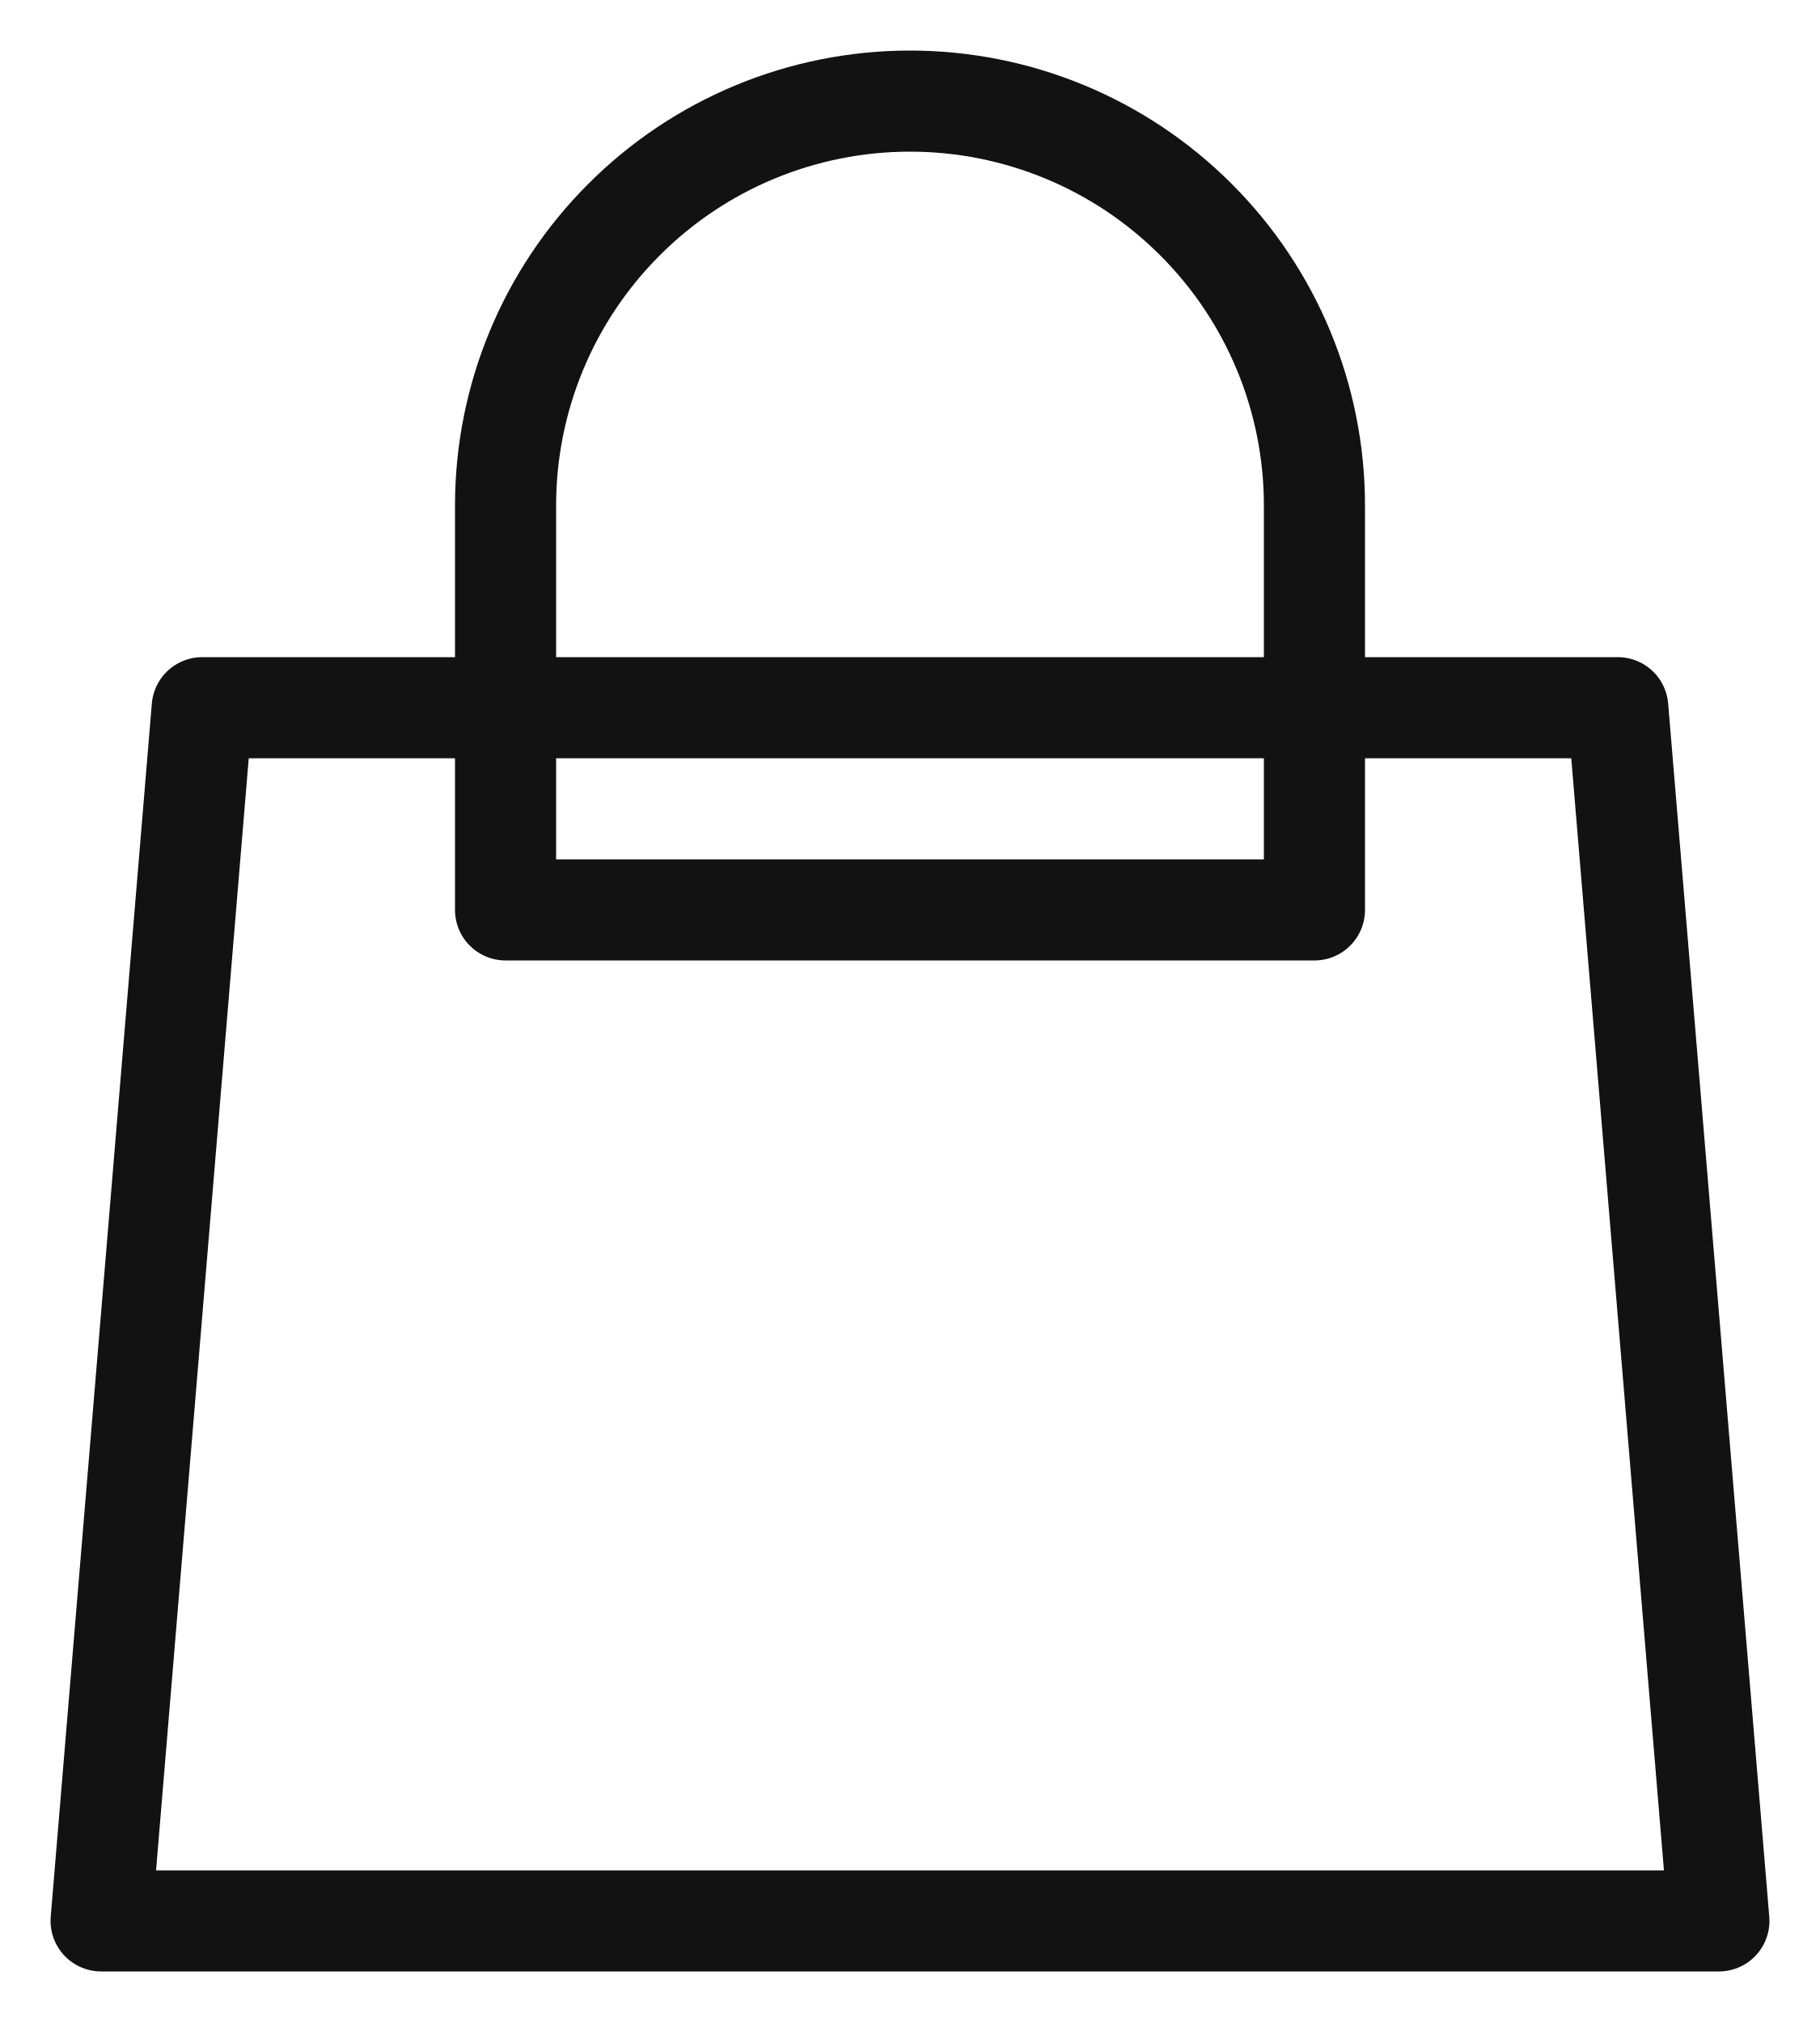
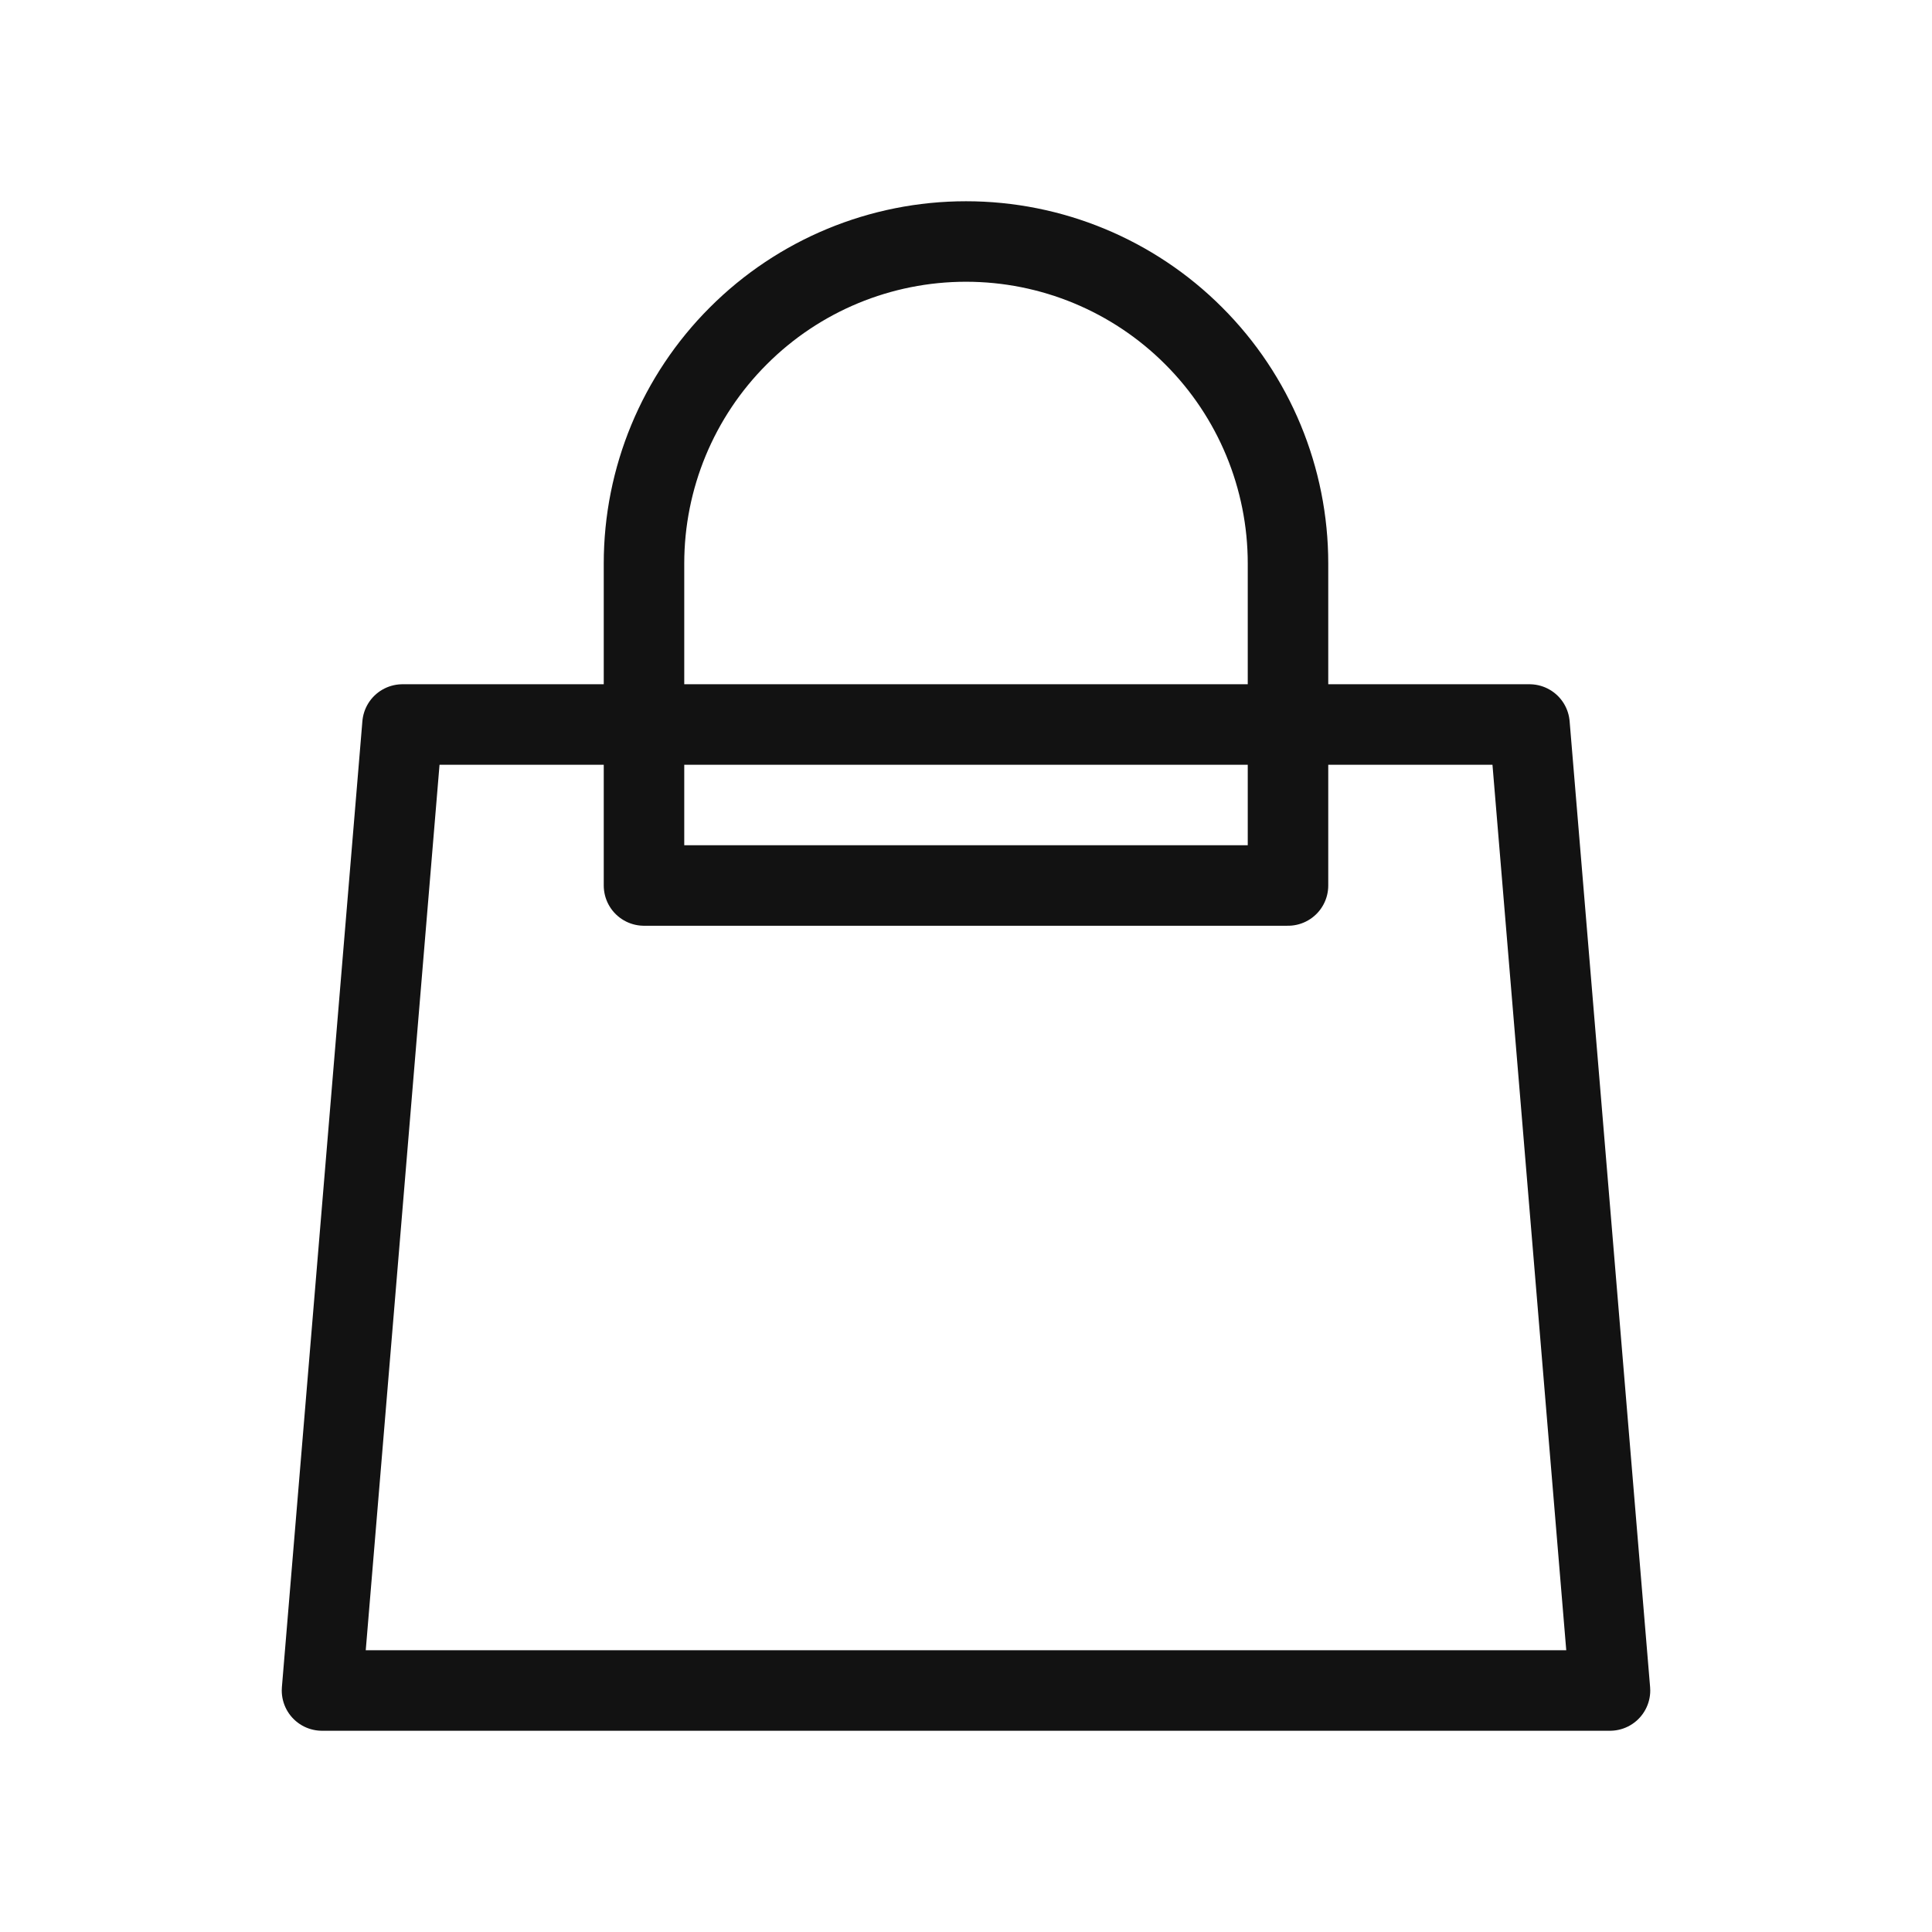
- <svg xmlns="http://www.w3.org/2000/svg" width="18" height="20" viewBox="0 0 18 20" fill="none">
-   <path d="M13 9V5C13 3.939 12.579 2.922 11.828 2.172C11.078 1.421 10.061 1 9 1C7.939 1 6.922 1.421 6.172 2.172C5.421 2.922 5 3.939 5 5V9H13ZM2 7H16L17 19H1L2 7Z" stroke="#121212" stroke-linecap="round" stroke-linejoin="round" />
+ <svg xmlns="http://www.w3.org/2000/svg" width="24" height="24" viewBox="0 0 24 24" fill="none">
+   <path d="M16 11V7C16 5.939 15.579 4.922 14.828 4.172C14.078 3.421 13.061 3 12 3C10.939 3 9.922 3.421 9.172 4.172C8.421 4.922 8 5.939 8 7V11H16ZM5 9H19L20 21H4L5 9Z" stroke="#121212" stroke-linecap="round" stroke-linejoin="round" />
</svg>
